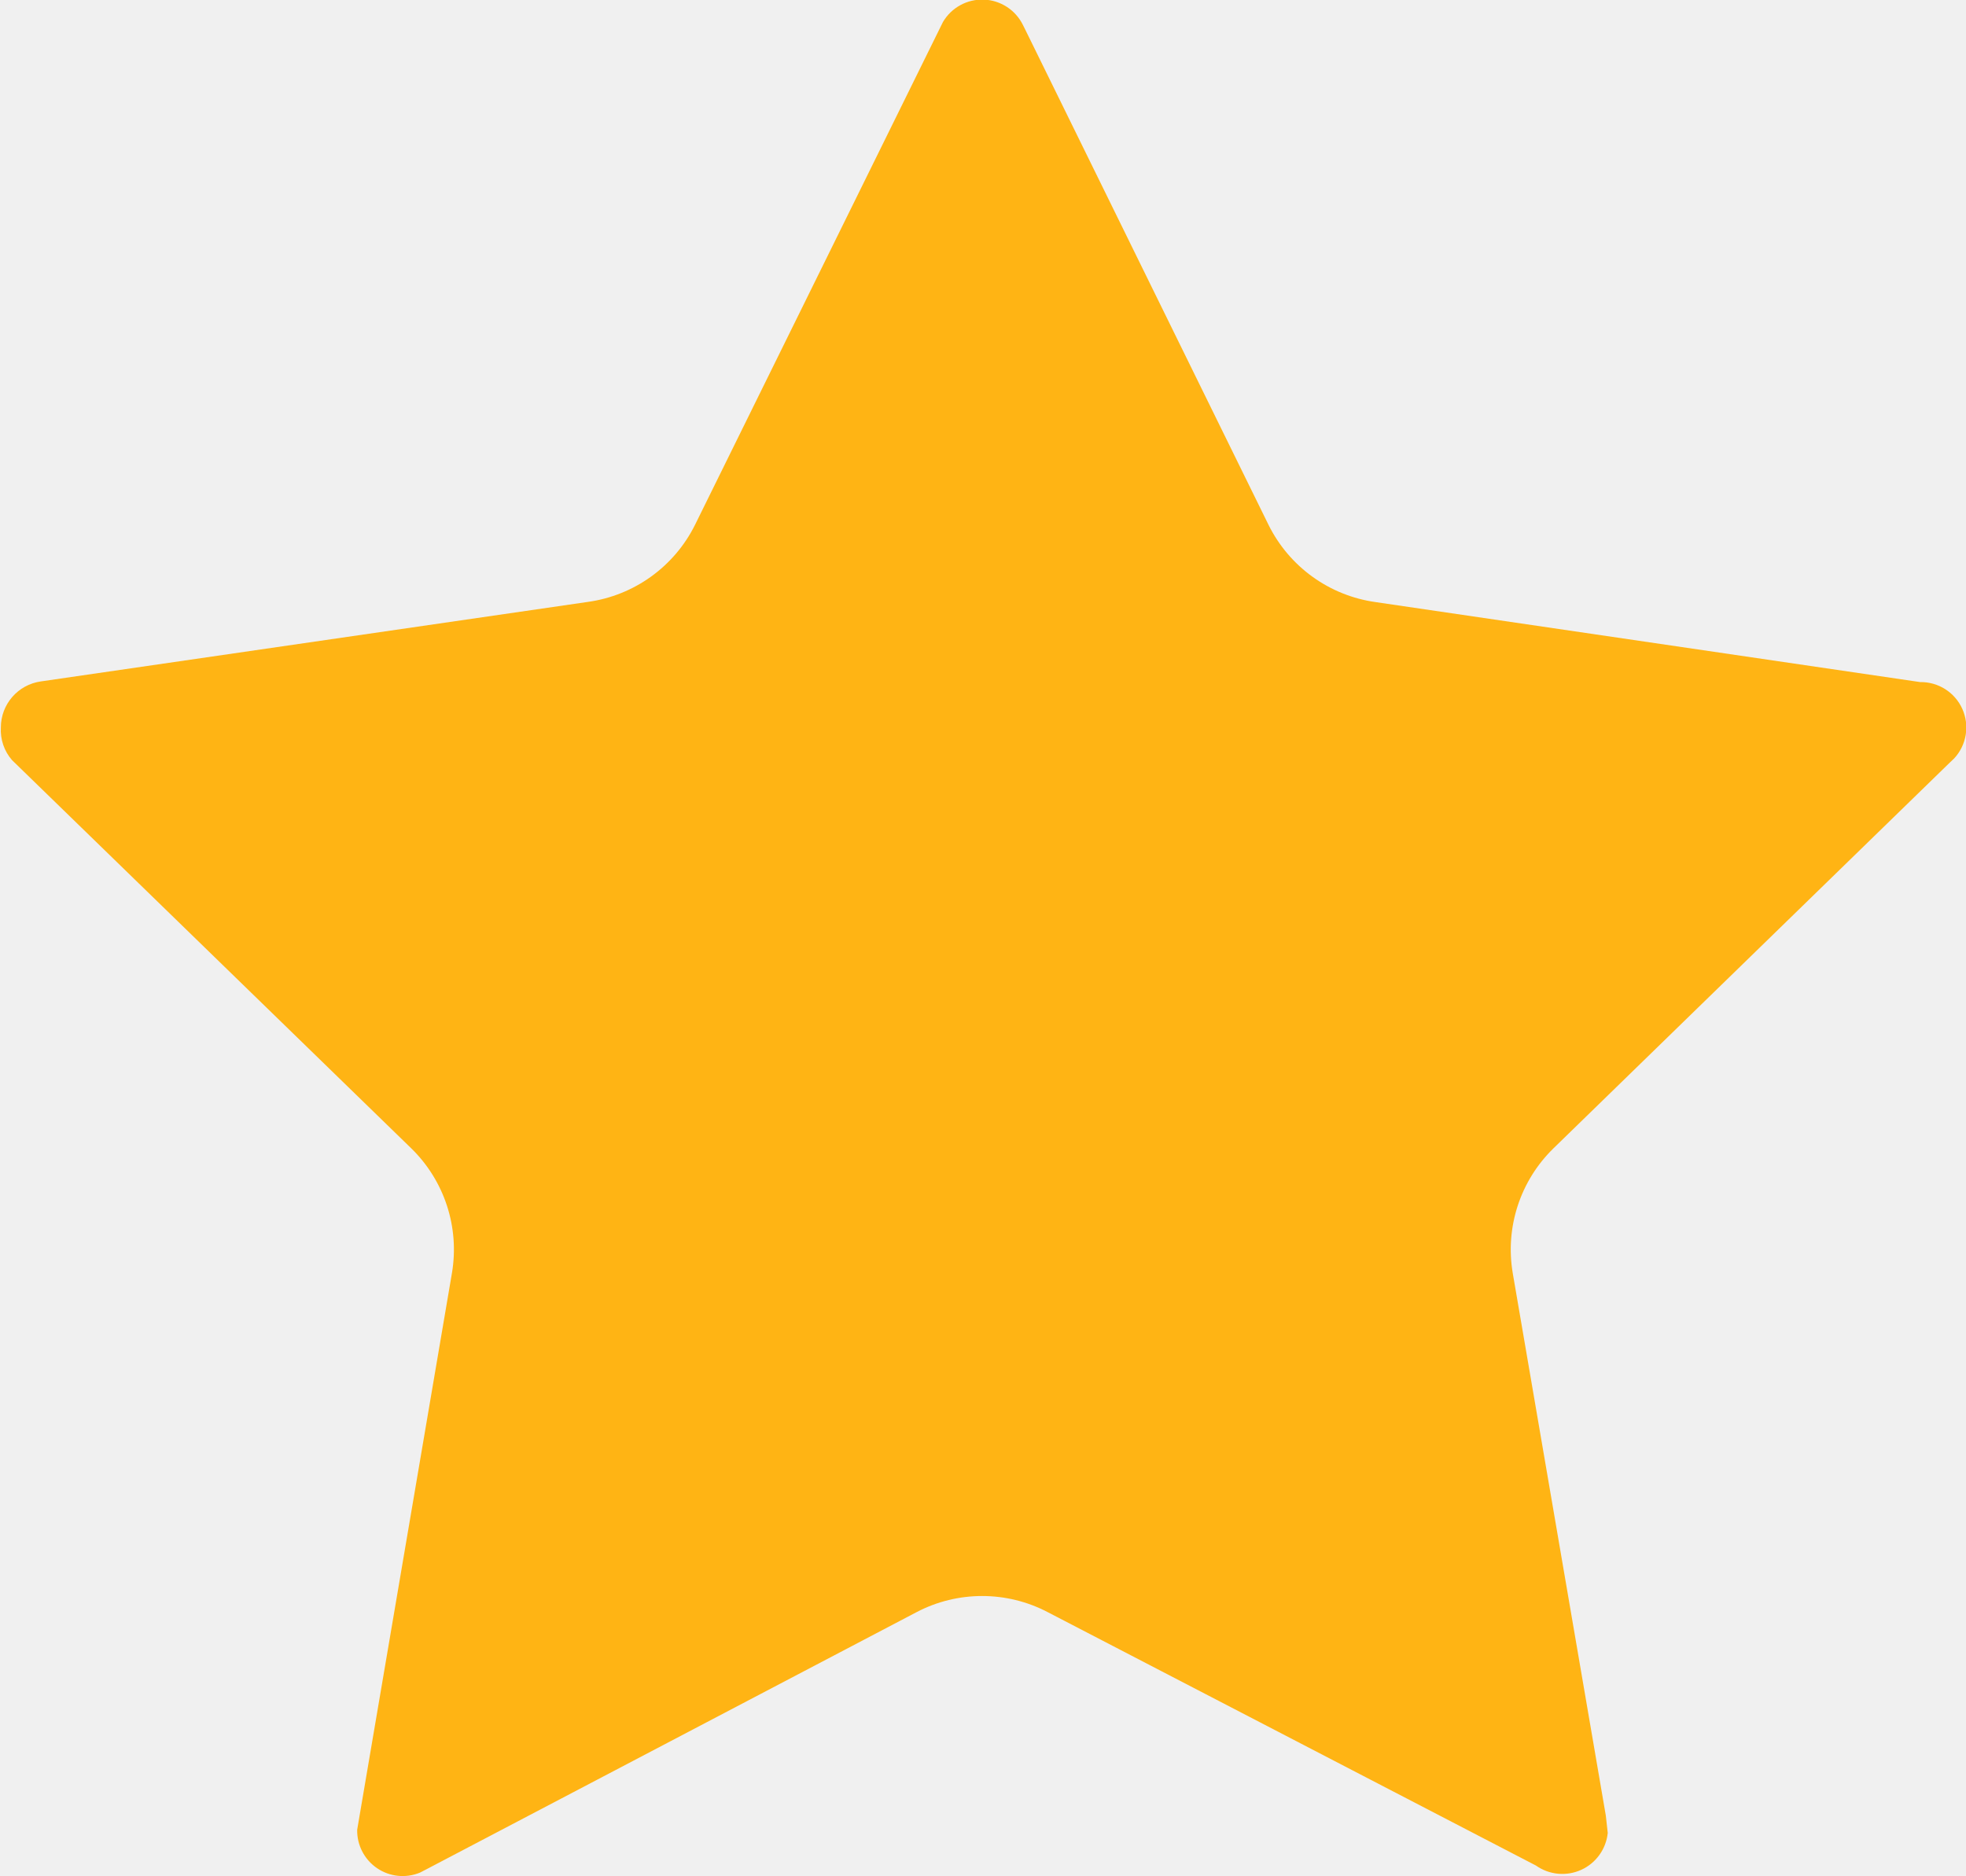
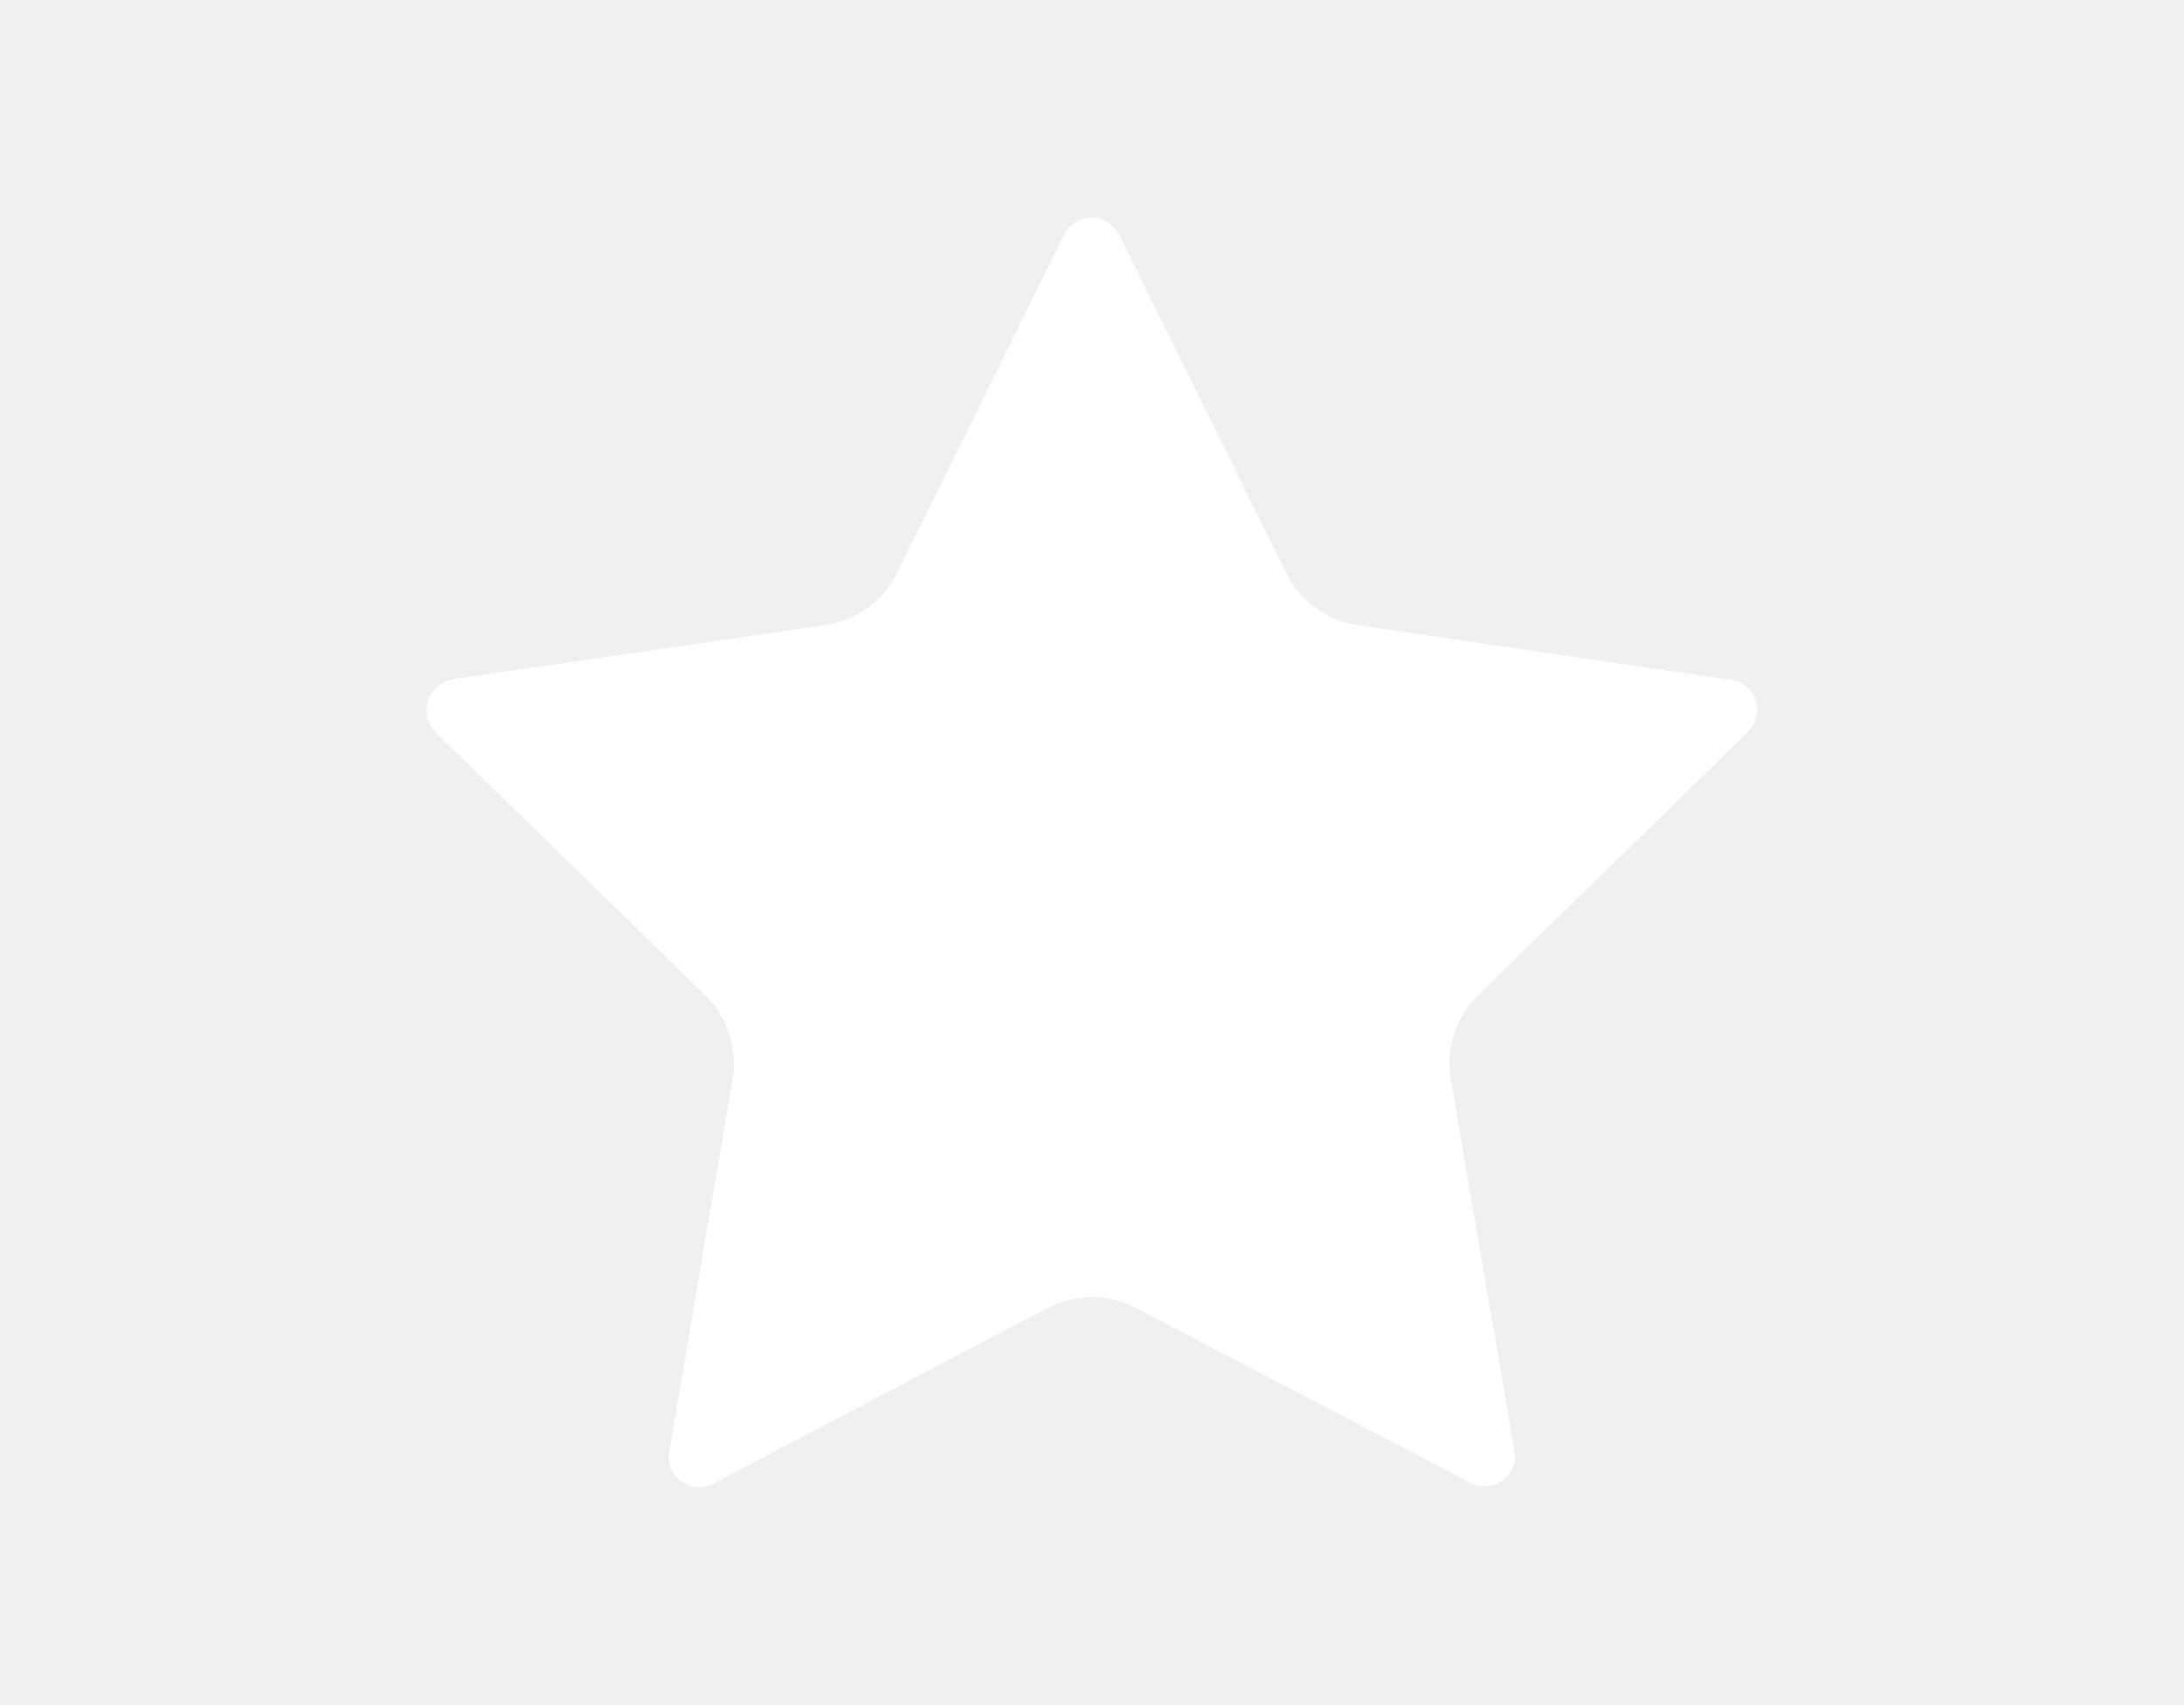
- <svg xmlns="http://www.w3.org/2000/svg" id="Calque_1" data-name="Calque 1" viewBox="0 0 91.7 87.49">
-   <defs>
-     <style>.cls-1{fill:#FFB414;}</style>
-   </defs>
-   <path class="cls-1" d="M27.1,98.33a2.12,2.12,0,0,0,2.93,2l0.29-.15,22.87-12a6.59,6.59,0,0,1,6.12,0L82.08,100a2.13,2.13,0,0,0,3.35-1.52l-0.09-.81L81,72.37a6.59,6.59,0,0,1,1.9-5.83l18.49-18,0.2-.19A2.12,2.12,0,0,0,100,44.79L74.61,41.06a6.59,6.59,0,0,1-5-3.6L58.24,14.31l-0.09-.18A2.12,2.12,0,0,0,54.42,14L42.86,37.45a6.59,6.59,0,0,1-5,3.6L12.34,44.76h0a2.17,2.17,0,0,0-1.86,2.15A2.13,2.13,0,0,0,11,48.43l0,0L29.62,66.54a6.59,6.59,0,0,1,1.9,5.82Z" transform="translate(-10.44 -12.97)" />
+ <svg xmlns="http://www.w3.org/2000/svg" version="1.1" id="Calque_1" x="0px" y="0px" viewBox="0 0 159.455 124.485" enable-background="new 0 0 159.455 124.485" xml:space="preserve">
+   <path fill="#FFFFFF" d="M48.806,106.339c0,1.245,1.009,2.255,2.255,2.255c0.303,0,0.591-0.062,0.855-0.17l0.305-0.16l24.236-12.741  c2.029-1.067,4.453-1.07,6.485-0.008l24.12,12.608c0.368,0.262,0.819,0.416,1.305,0.416c1.17,0,2.131-0.891,2.244-2.031  l-0.092-0.863l-4.598-26.808c-0.389-2.266,0.363-4.577,2.009-6.182l19.588-19.094l0.211-0.206c0.356-0.399,0.579-0.919,0.579-1.495  c0-1.245-1.009-2.255-2.255-2.255l-26.906-3.953c-2.27-0.334-4.232-1.761-5.248-3.819L81.796,17.31l-0.097-0.196  c-0.375-0.723-1.122-1.223-1.994-1.223c-0.838,0-1.569,0.457-1.958,1.135L65.499,41.827c-1.018,2.06-2.984,3.488-5.258,3.819  l-27.08,3.935l-0.04,0.013c-1.116,0.159-1.974,1.118-1.974,2.278c0,0.619,0.239,1.187,0.643,1.595l0.019,0.027L51.47,72.658  c1.643,1.602,2.395,3.909,2.01,6.171L48.806,106.339z" />
</svg>
